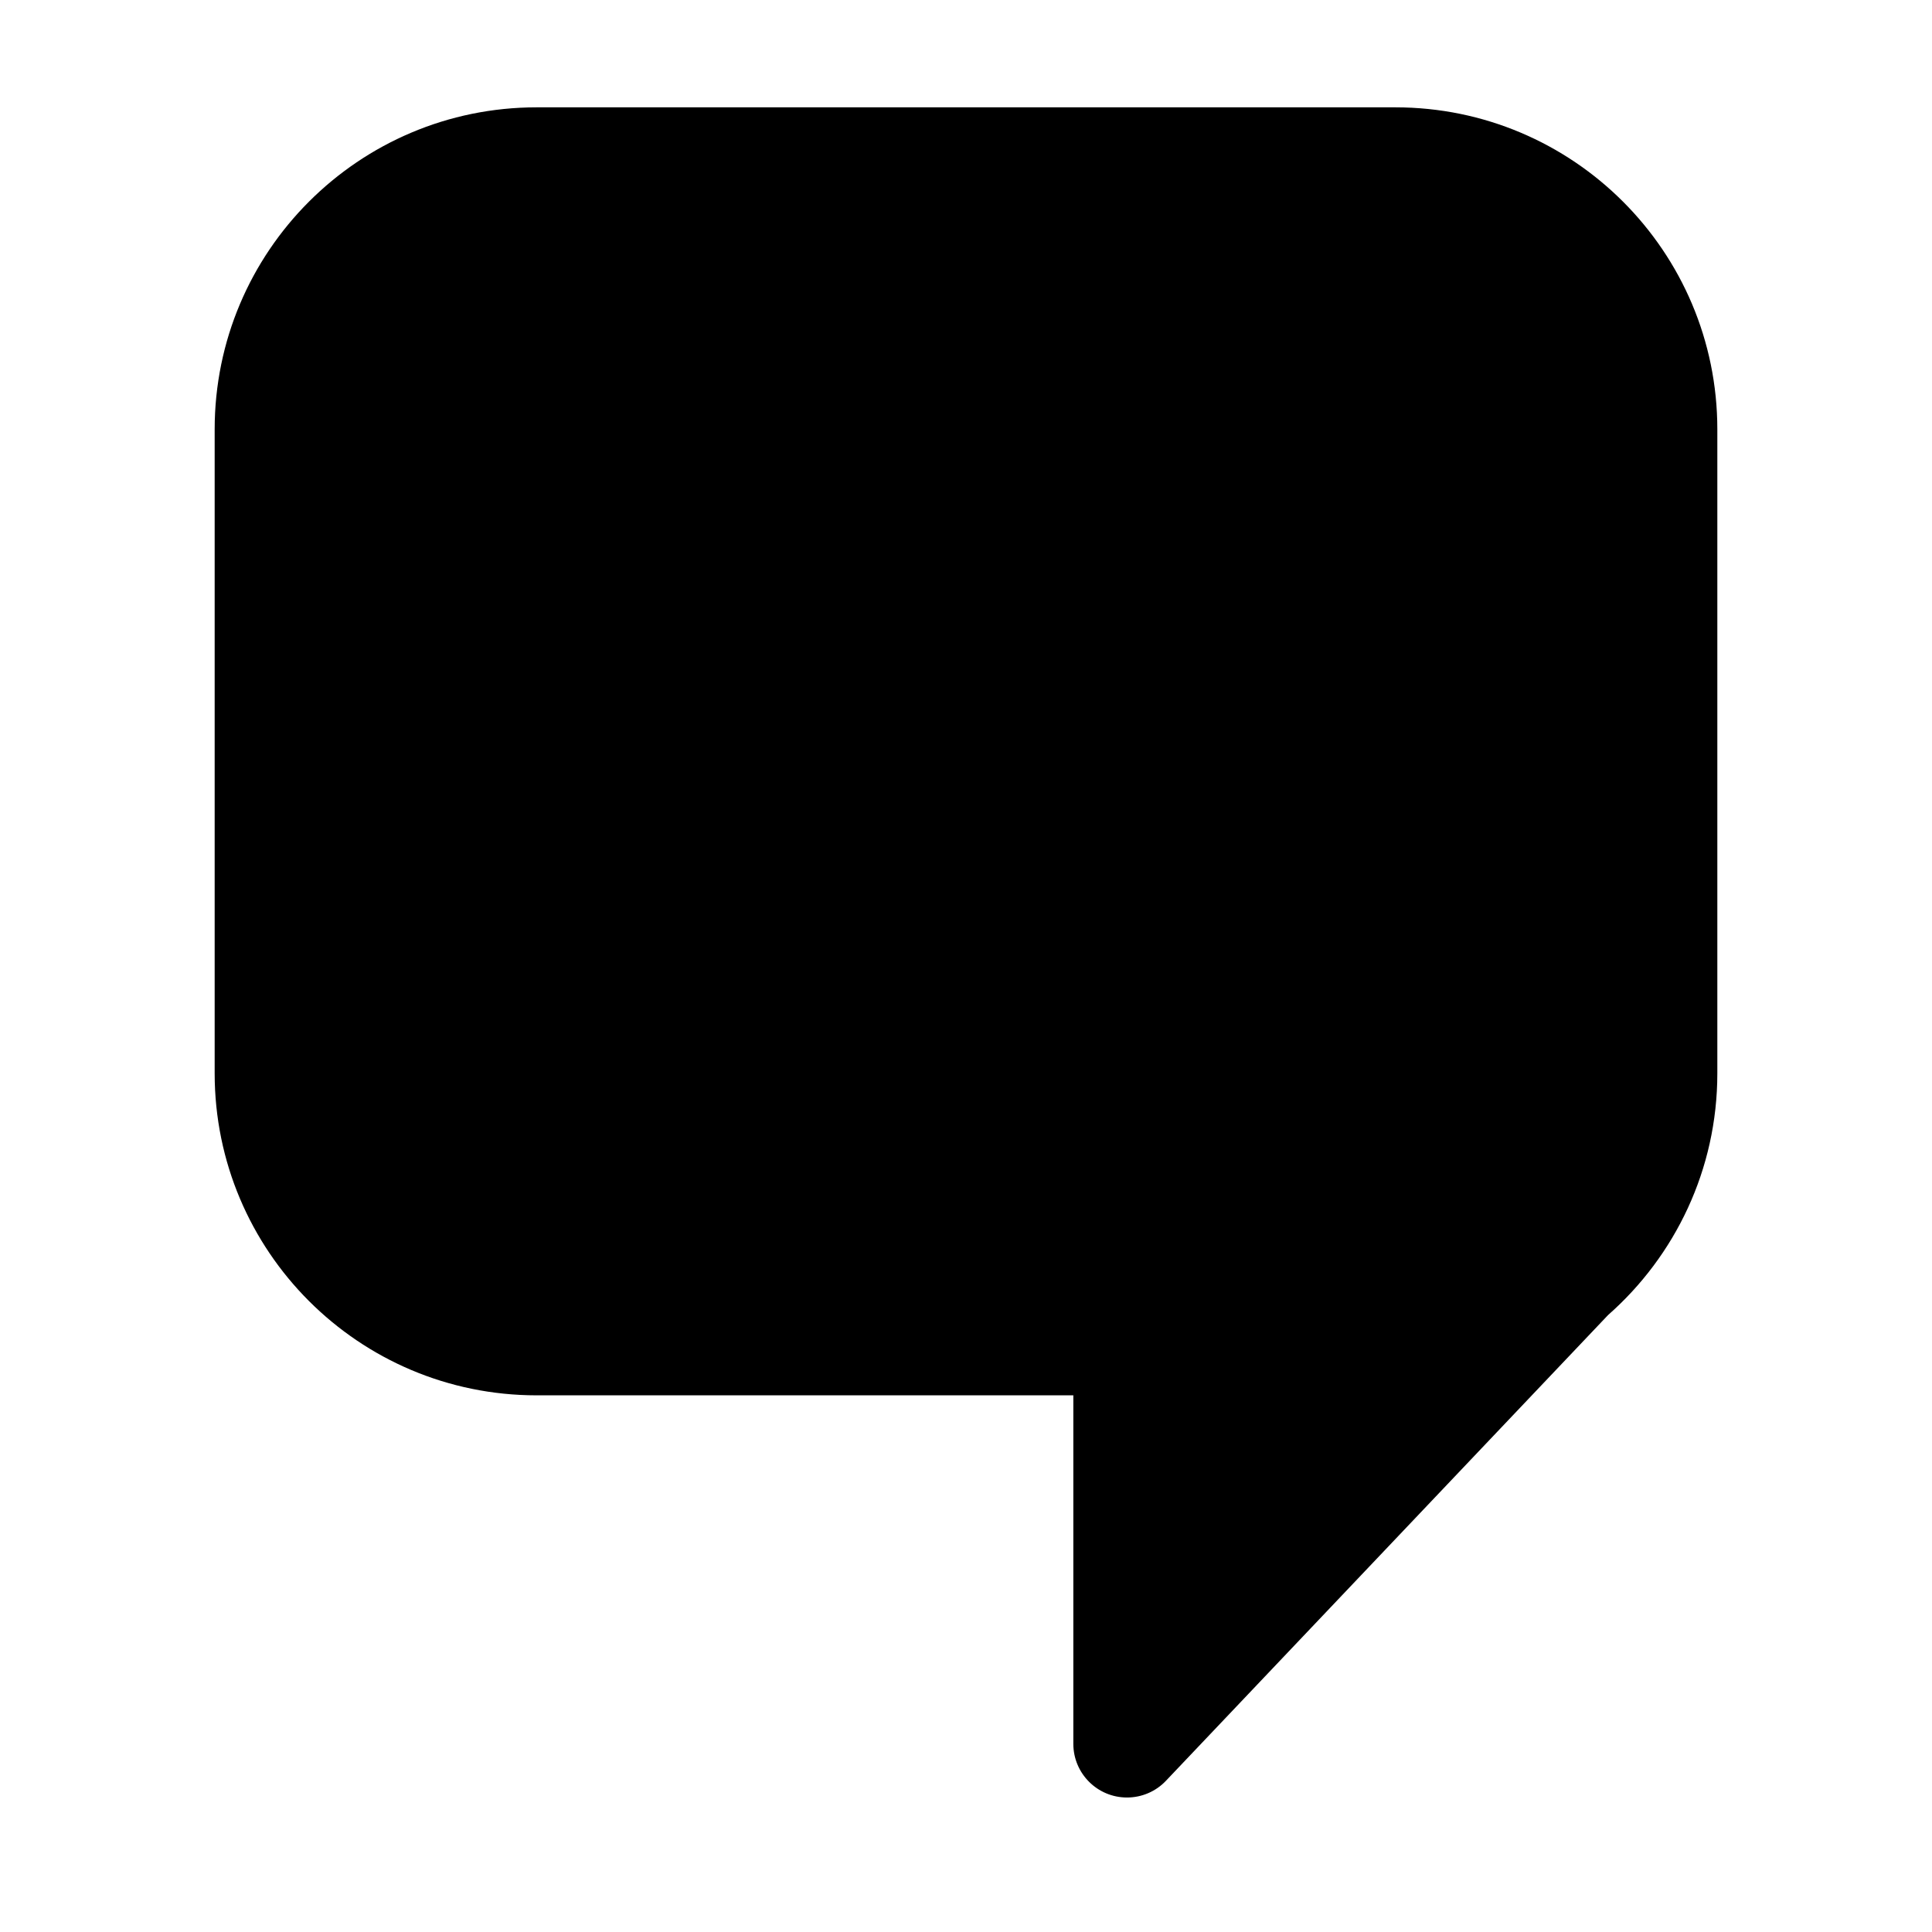
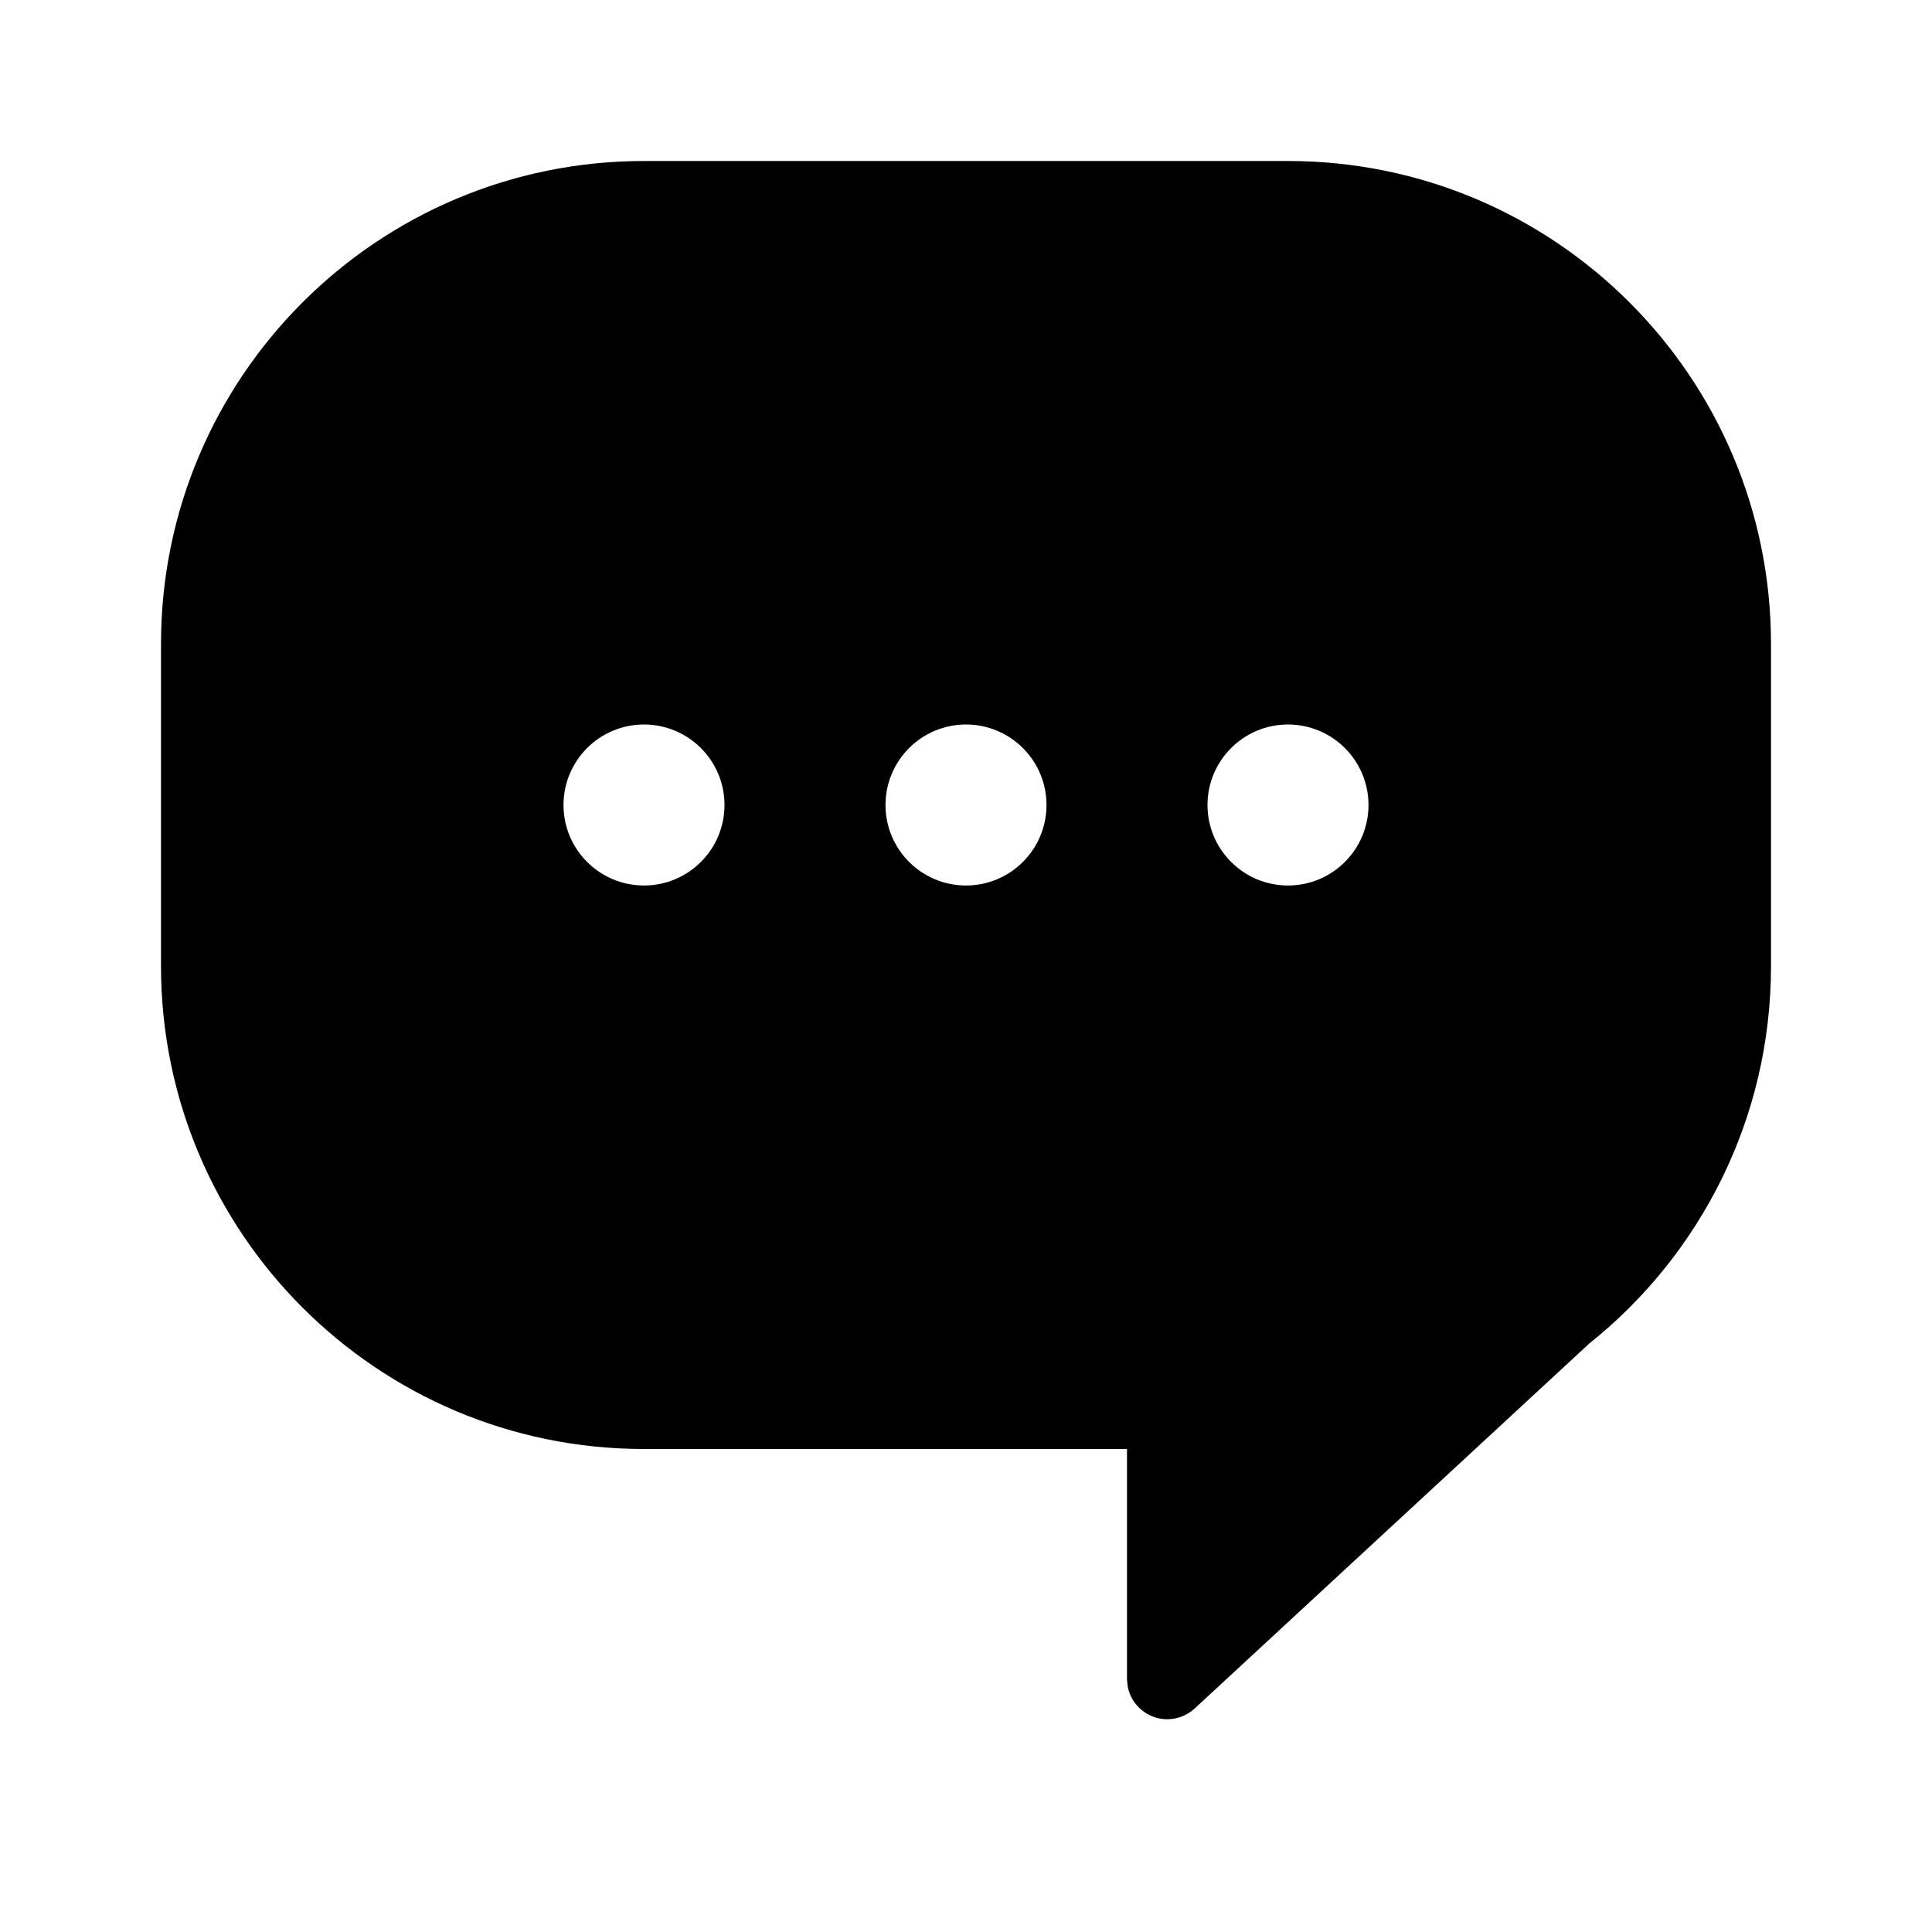
- <svg xmlns="http://www.w3.org/2000/svg" width="18" height="18" viewBox="0 0 18 18">
+ <svg xmlns="http://www.w3.org/2000/svg" width="24" height="24" viewBox="0 0 24 24">
  <g fill="none" fill-rule="evenodd">
-     <g>
-       <path d="M0 0H18V18H0z" transform="translate(-83 -313) translate(0 112) translate(0 192) translate(18 4) translate(57) translate(8 5)" />
+     <g fill="currentColor">
+       <path d="M16 2c3.314 0 6 2.686 6 6v4c0 1.9-.882 3.592-2.26 4.692l-4.9 4.532c-.093.085-.214.133-.34.133-.245 0-.45-.177-.492-.41l-.008-.09V18H8c-3.314 0-6-2.686-6-6V8c0-3.314 2.686-6 6-6h8zm-4 7c-.552 0-1 .448-1 1s.448 1 1 1 1-.448 1-1-.448-1-1-1zM8 9c-.552 0-1 .448-1 1s.448 1 1 1 1-.448 1-1-.448-1-1-1zm8 0c-.552 0-1 .448-1 1s.448 1 1 1 1-.448 1-1-.448-1-1-1z" transform="translate(-25 -764) translate(0 758) translate(19 6) translate(6)" />
    </g>
-     <path fill="currentColor" fill-rule="nonzero" d="M5 13c-1.657 0-3-1.343-3-3V4c0-1.657 1.343-3 3-3h8c1.657 0 3 1.343 3 3v6c0 .897-.394 1.702-1.018 2.252l-4.12 4.34c-.094.099-.225.155-.362.155-.276 0-.5-.224-.5-.5V13H5z" transform="translate(-83 -313) translate(0 112) translate(0 192) translate(18 4) translate(57) translate(8 5)" />
  </g>
</svg>
